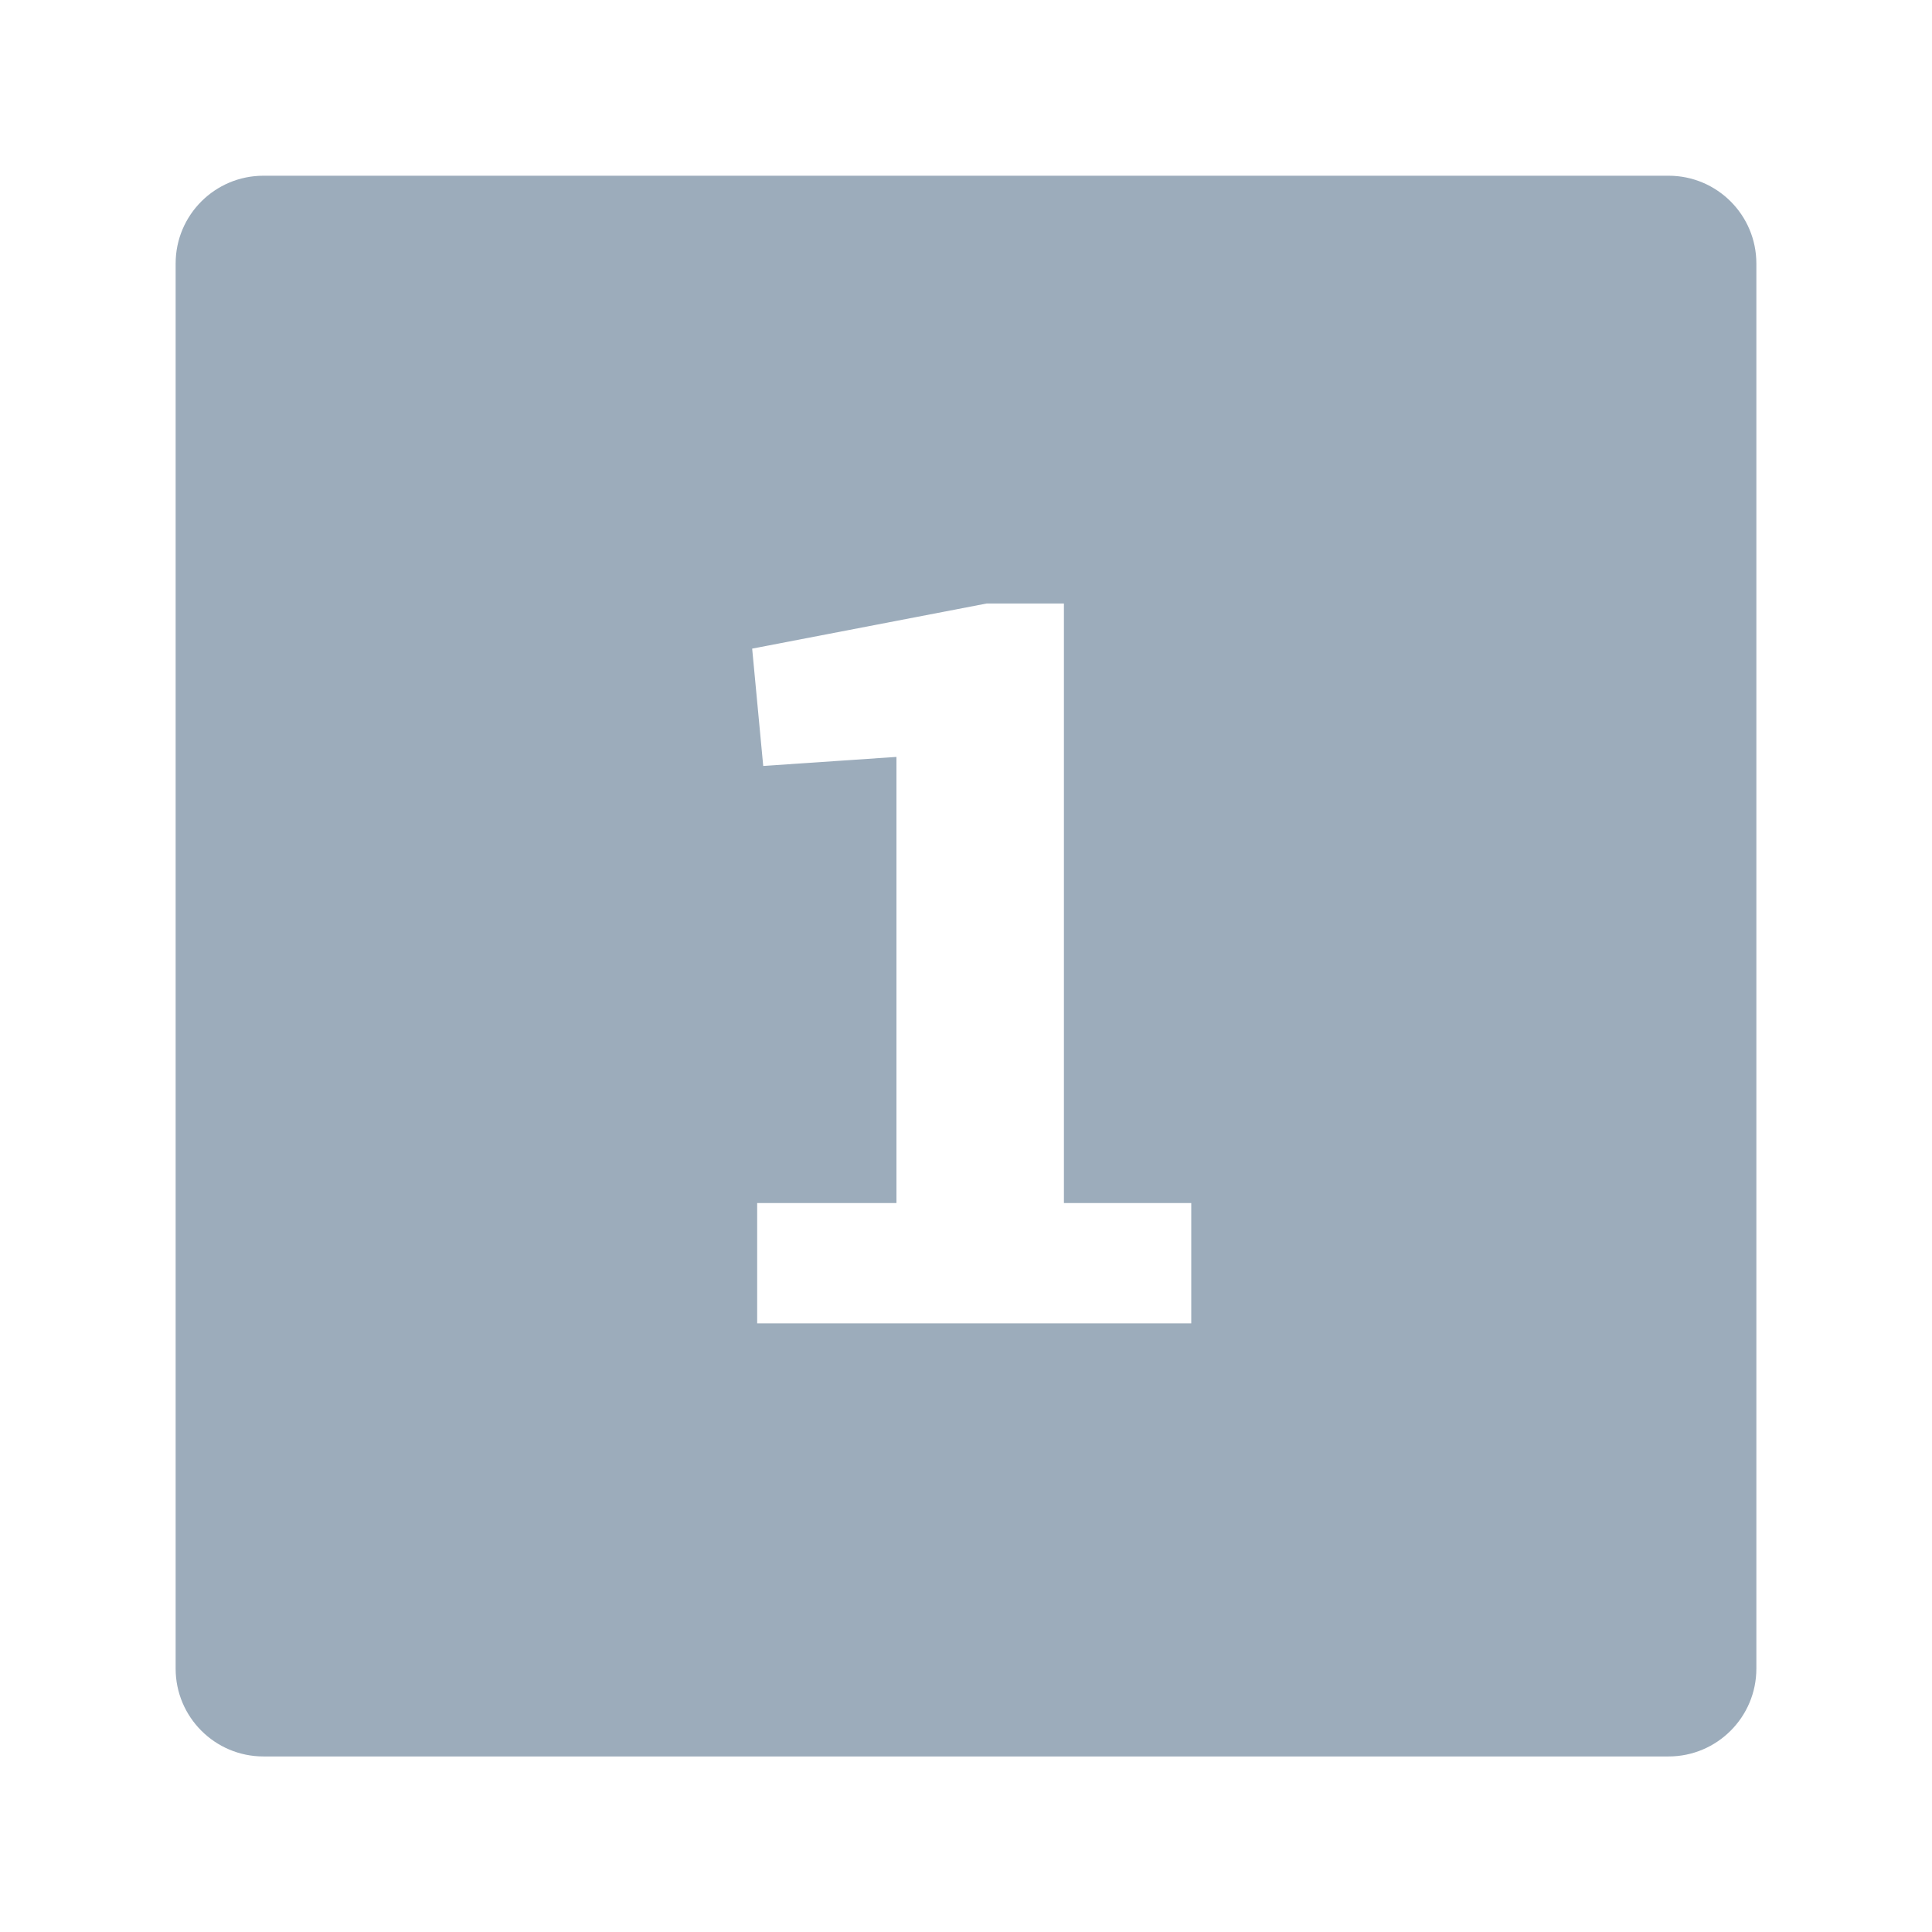
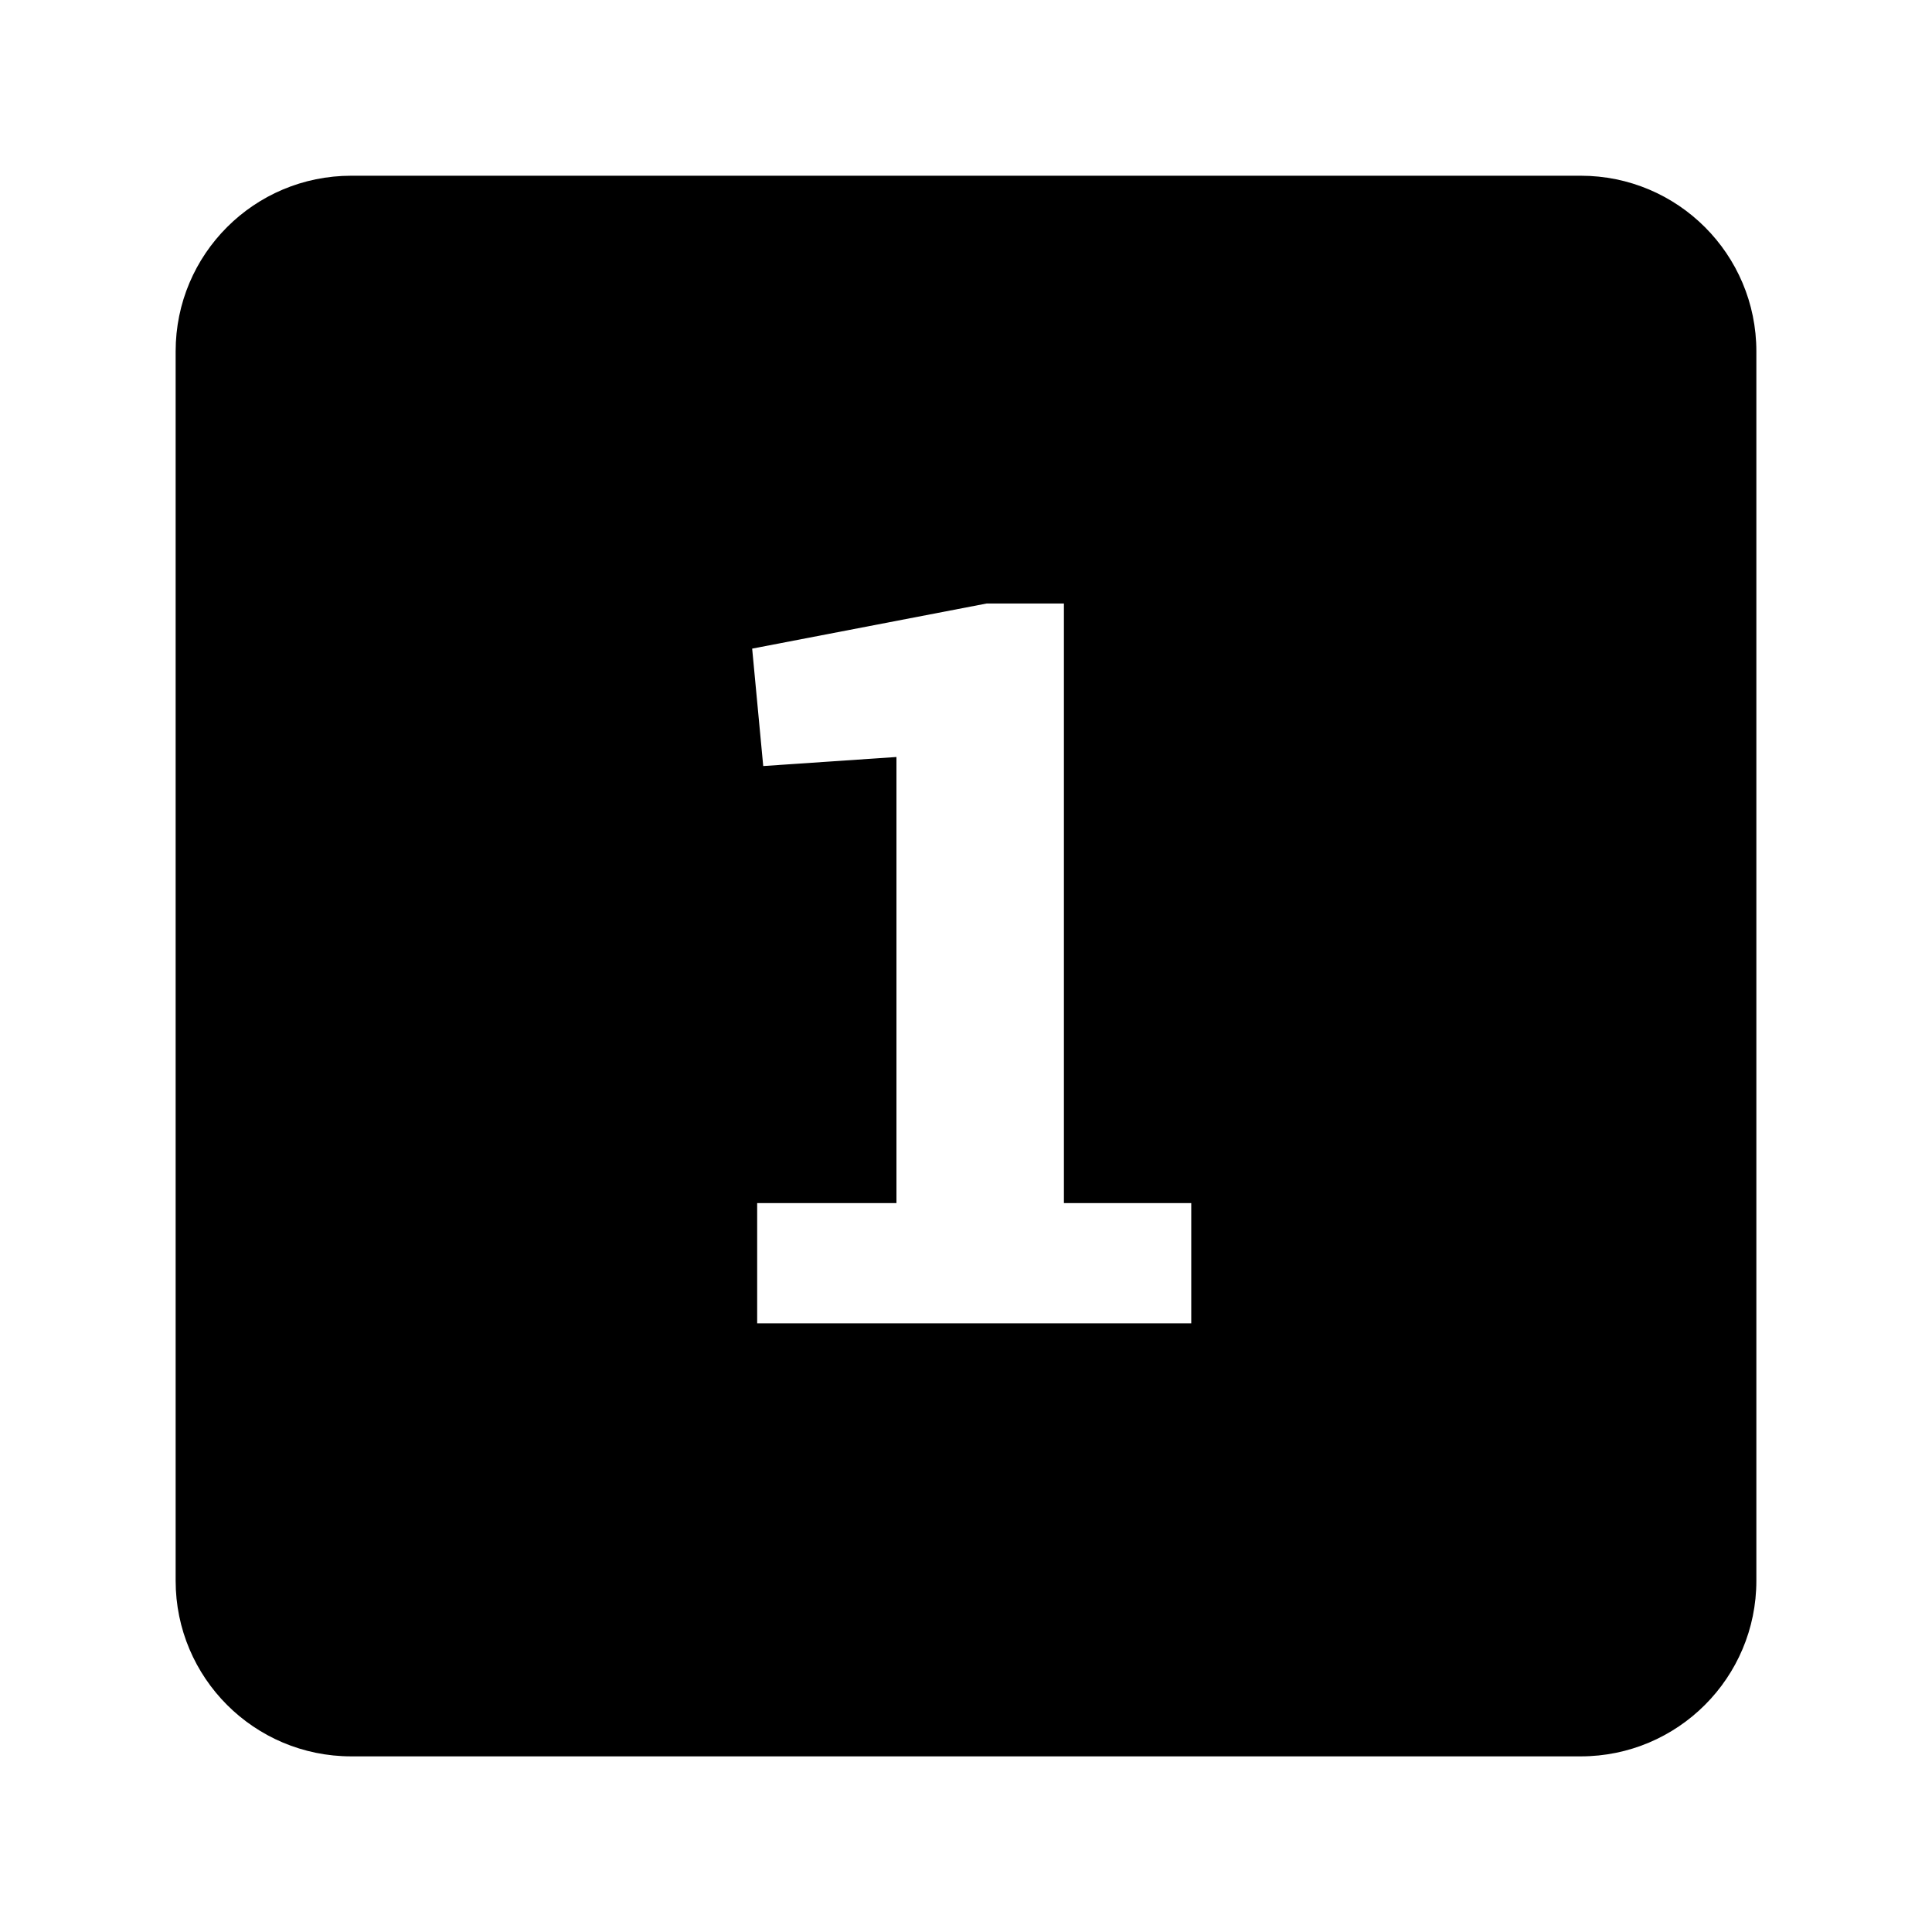
- <svg xmlns="http://www.w3.org/2000/svg" version="1.1" width="22" height="22" viewBox="0 0 22 22">
-   <path fill="#9cacbb" d="M13.565 15.069h-4.943v-1.37h1.586v-5.080l-1.517 0.103-0.126-1.336 2.671-0.514h0.879v6.827h1.45v1.37zM19 2.001h-16c-0.552 0-1 0.447-1 1v16c0 0.552 0.448 1 1 1h16c0.552 0 1-0.448 1-1v-16c0-0.553-0.448-1-1-1v0z" />
+ <svg xmlns="http://www.w3.org/2000/svg" width="22px" height="22px" viewBox="0 0 22 22" version="1.1">
+   <defs />
+   <g id="16-x-16" stroke="none" stroke-width="1" fill-rule="evenodd">
+     <g id="type-number">
+       <g id="type_number" transform="translate(2, 2)">
+         <path d="M11.565,13.069 L6.622,13.069 L6.622,11.7 L8.208,11.7 L8.208,6.62 L6.691,6.723 L6.565,5.386 L9.236,4.872 L10.115,4.872 L10.115,11.7 L11.565,11.7 L11.565,13.069 Z M16,0.001 L2,0.001 C0.895,0.001 0,0.895 0,2.001 L0,16 C0,17.105 0.895,18 2,18 L16,18 C17.104,18 18,17.105 18,16 L18,2.001 C18,0.895 17.104,0.001 16,0.001 L16,0.001 Z" id="number" />
+       </g>
+     </g>
+   </g>
</svg>
